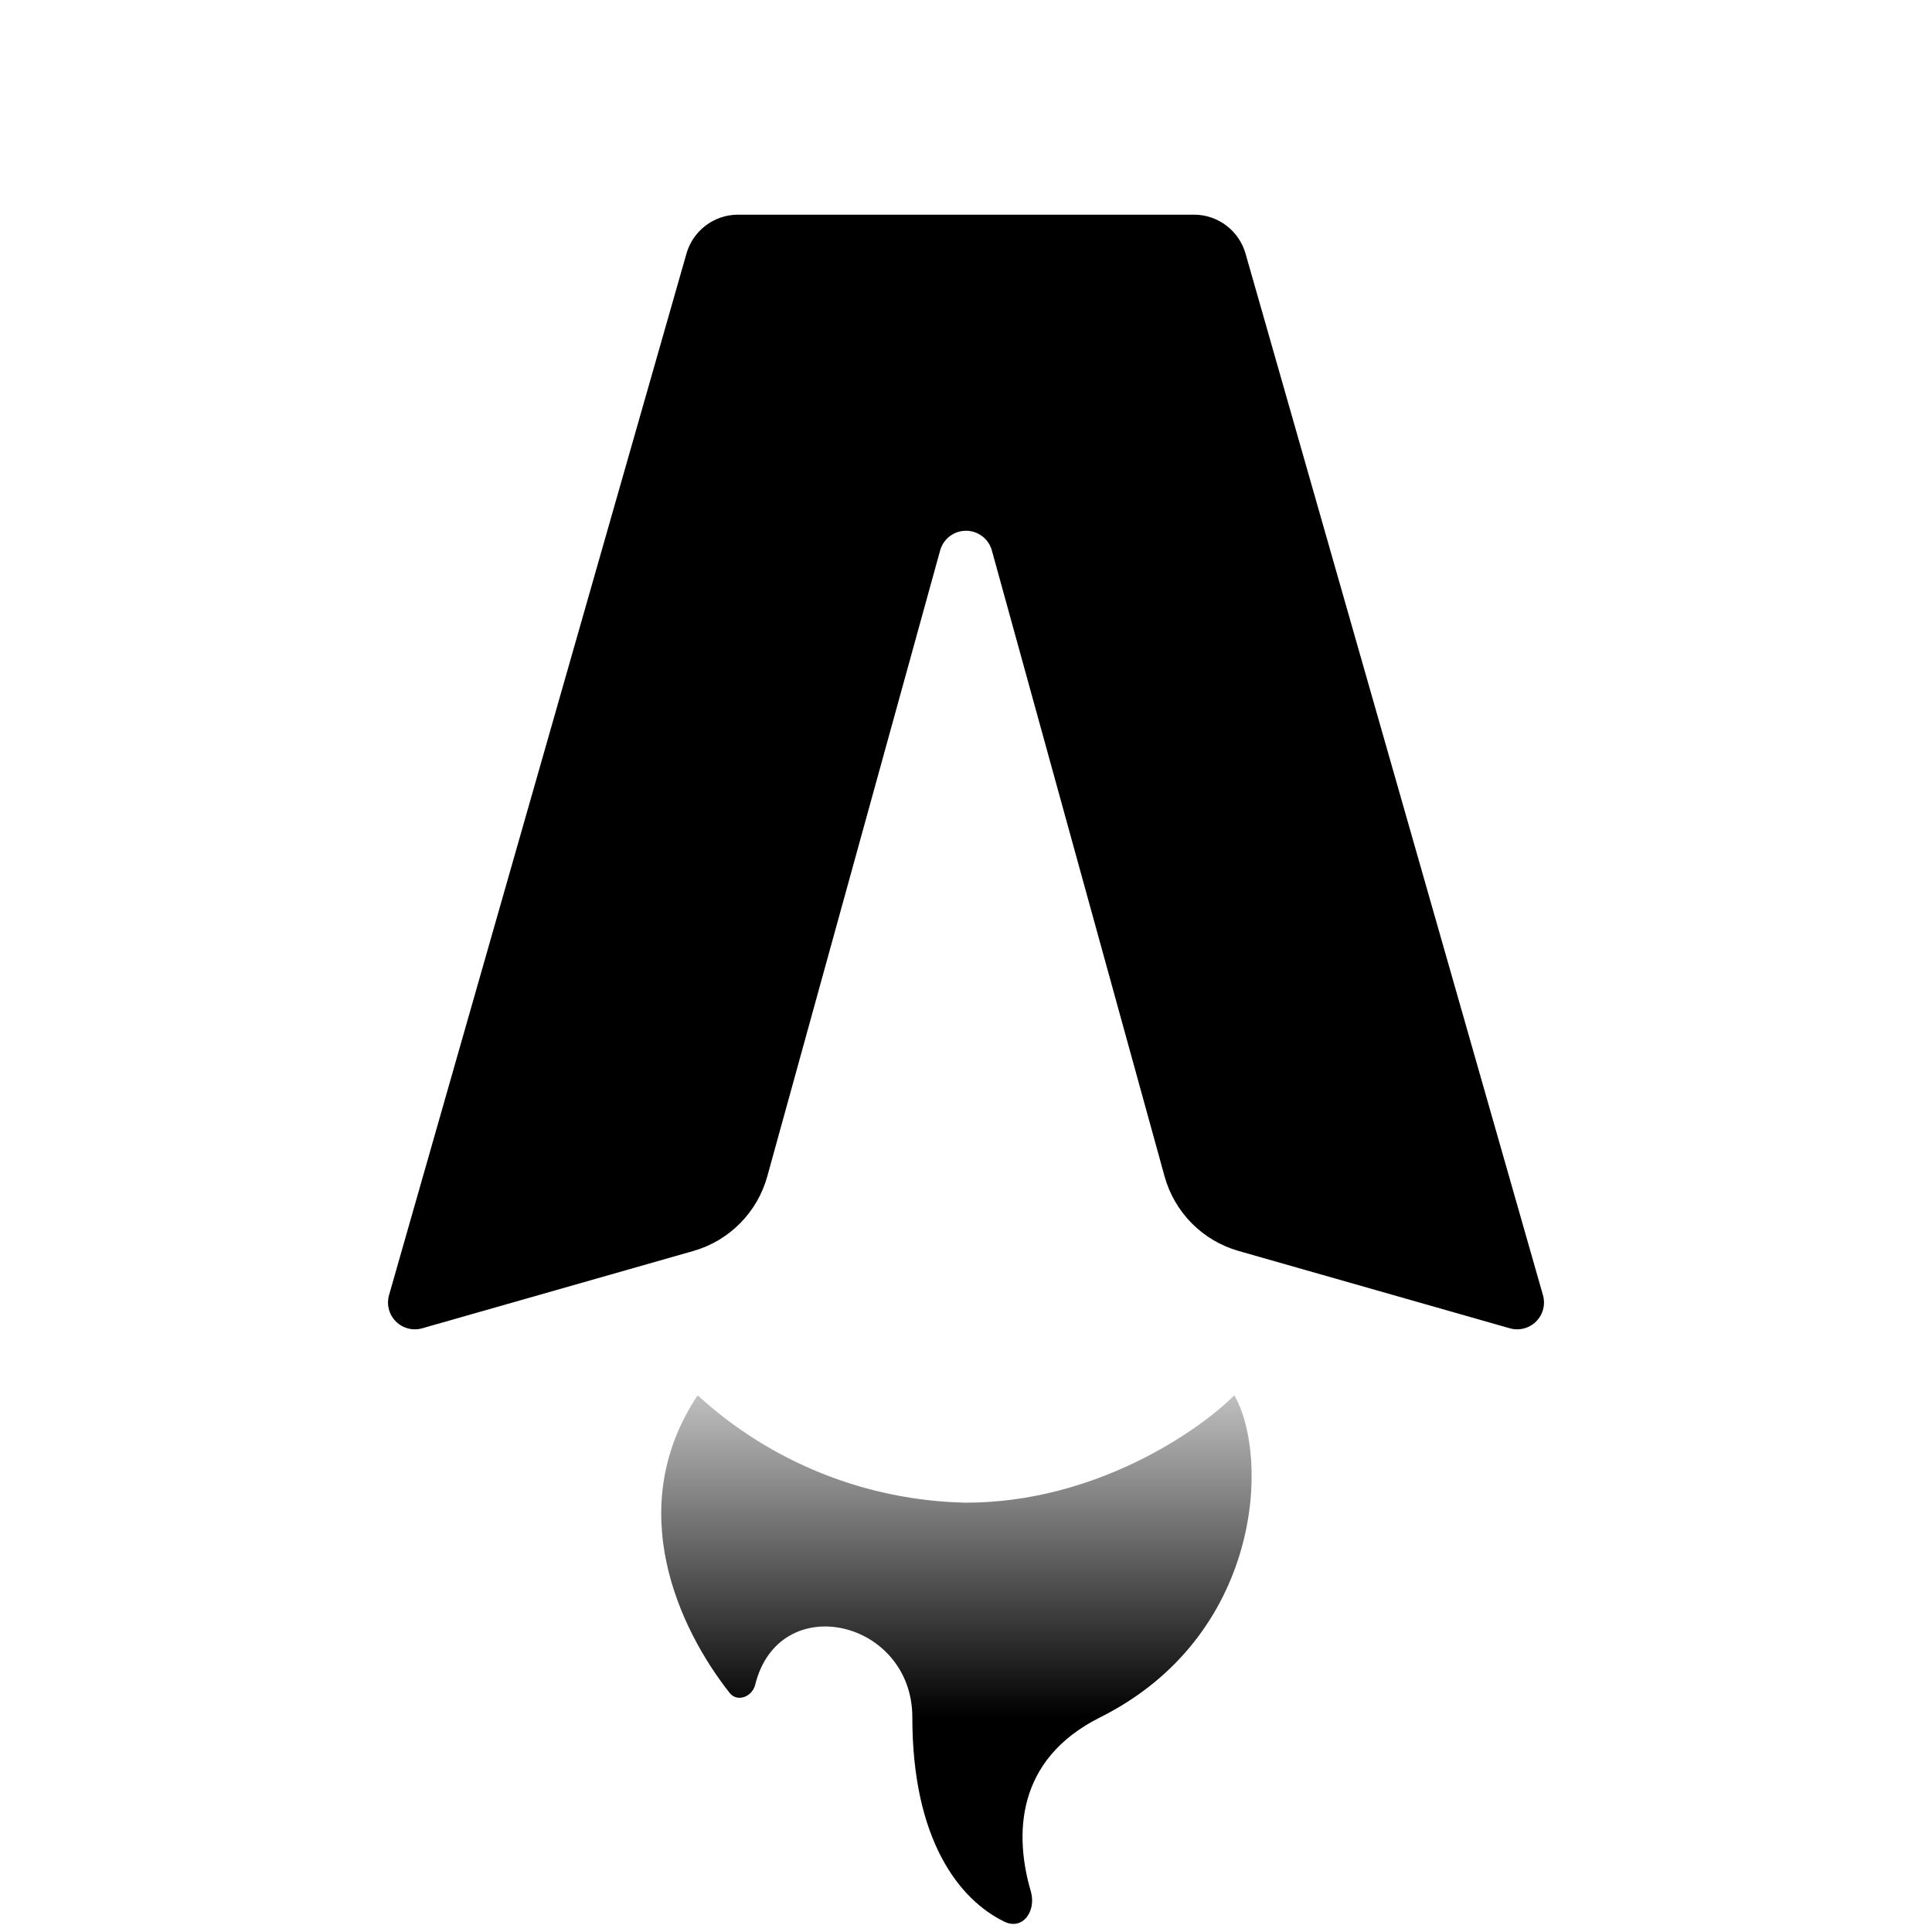
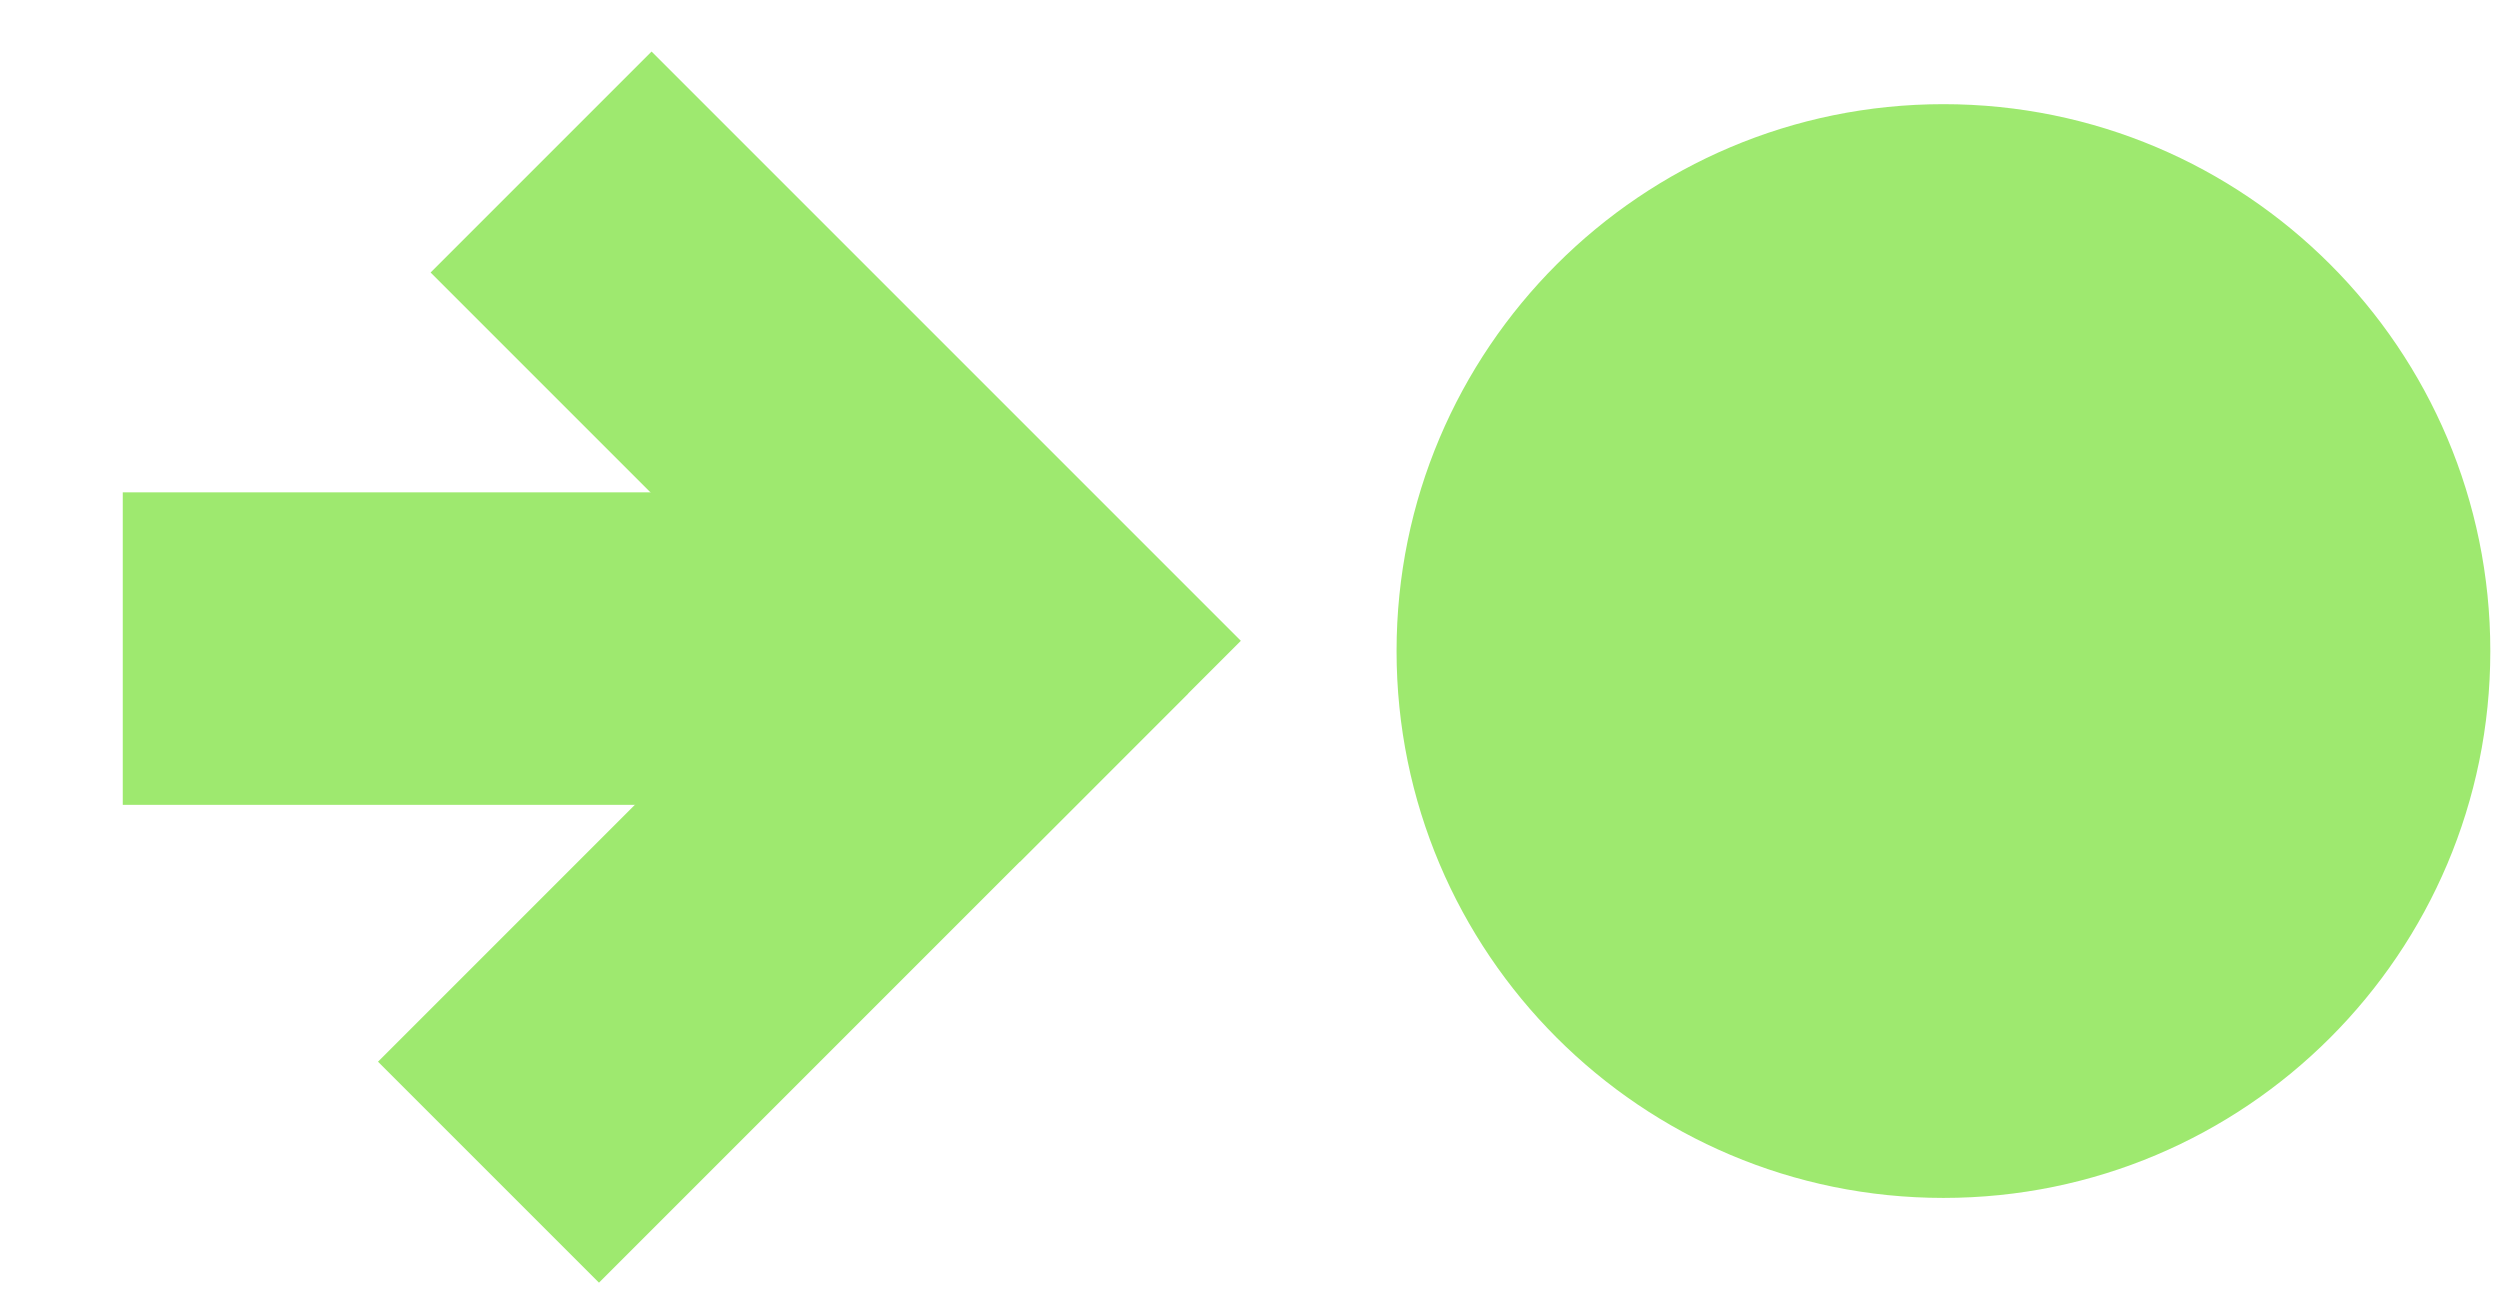
- <svg xmlns="http://www.w3.org/2000/svg" fill="none" viewBox="0 0 36 36">
-   <path fill="#000" d="M22.25 4h-8.5a1 1 0 0 0-.96.73l-5.54 19.4a.5.5 0 0 0 .62.62l5.05-1.44a2 2 0 0 0 1.38-1.4l3.22-11.66a.5.5 0 0 1 .96 0l3.22 11.67a2 2 0 0 0 1.38 1.39l5.05 1.44a.5.5 0 0 0 .62-.62l-5.54-19.4a1 1 0 0 0-.96-.73Z" />
-   <path fill="url(#gradient)" d="M18 28a7.63 7.63 0 0 1-5-2c-1.4 2.1-.35 4.35.6 5.55.14.17.41.07.47-.15.44-1.8 2.93-1.22 2.93.6 0 2.28.87 3.4 1.72 3.81.34.16.59-.2.49-.56-.31-1.05-.29-2.46 1.29-3.25 3-1.5 3.17-4.83 2.5-6-.67.67-2.6 2-5 2Z" />
-   <defs>
-     <linearGradient id="gradient" x1="16" x2="16" y1="32" y2="24" gradientUnits="userSpaceOnUse">
-       <stop stop-color="#000" />
-       <stop offset="1" stop-color="#000" stop-opacity="0" />
-     </linearGradient>
-   </defs>
-   <style>
-     @media (prefers-color-scheme:dark){:root{filter:invert(100%)}}
-   </style>
+ <svg xmlns="http://www.w3.org/2000/svg" width="48" height="25" viewBox="0 0 48 25" fill="none">
+   <line x1="2.357" y1="12.453" x2="17.595" y2="12.453" stroke="#9ee96f" stroke-width="6" />
+   <line x1="10.389" y1="3.111" x2="21.703" y2="14.425" stroke="#9ee96f" stroke-width="6" />
+   <line x1="9.379" y1="22.506" x2="20.692" y2="11.192" stroke="#9ee96f" stroke-width="6" />
+   <circle cx="37.314" cy="12.5" r="10.5" fill="#9ee96f" />
</svg>
